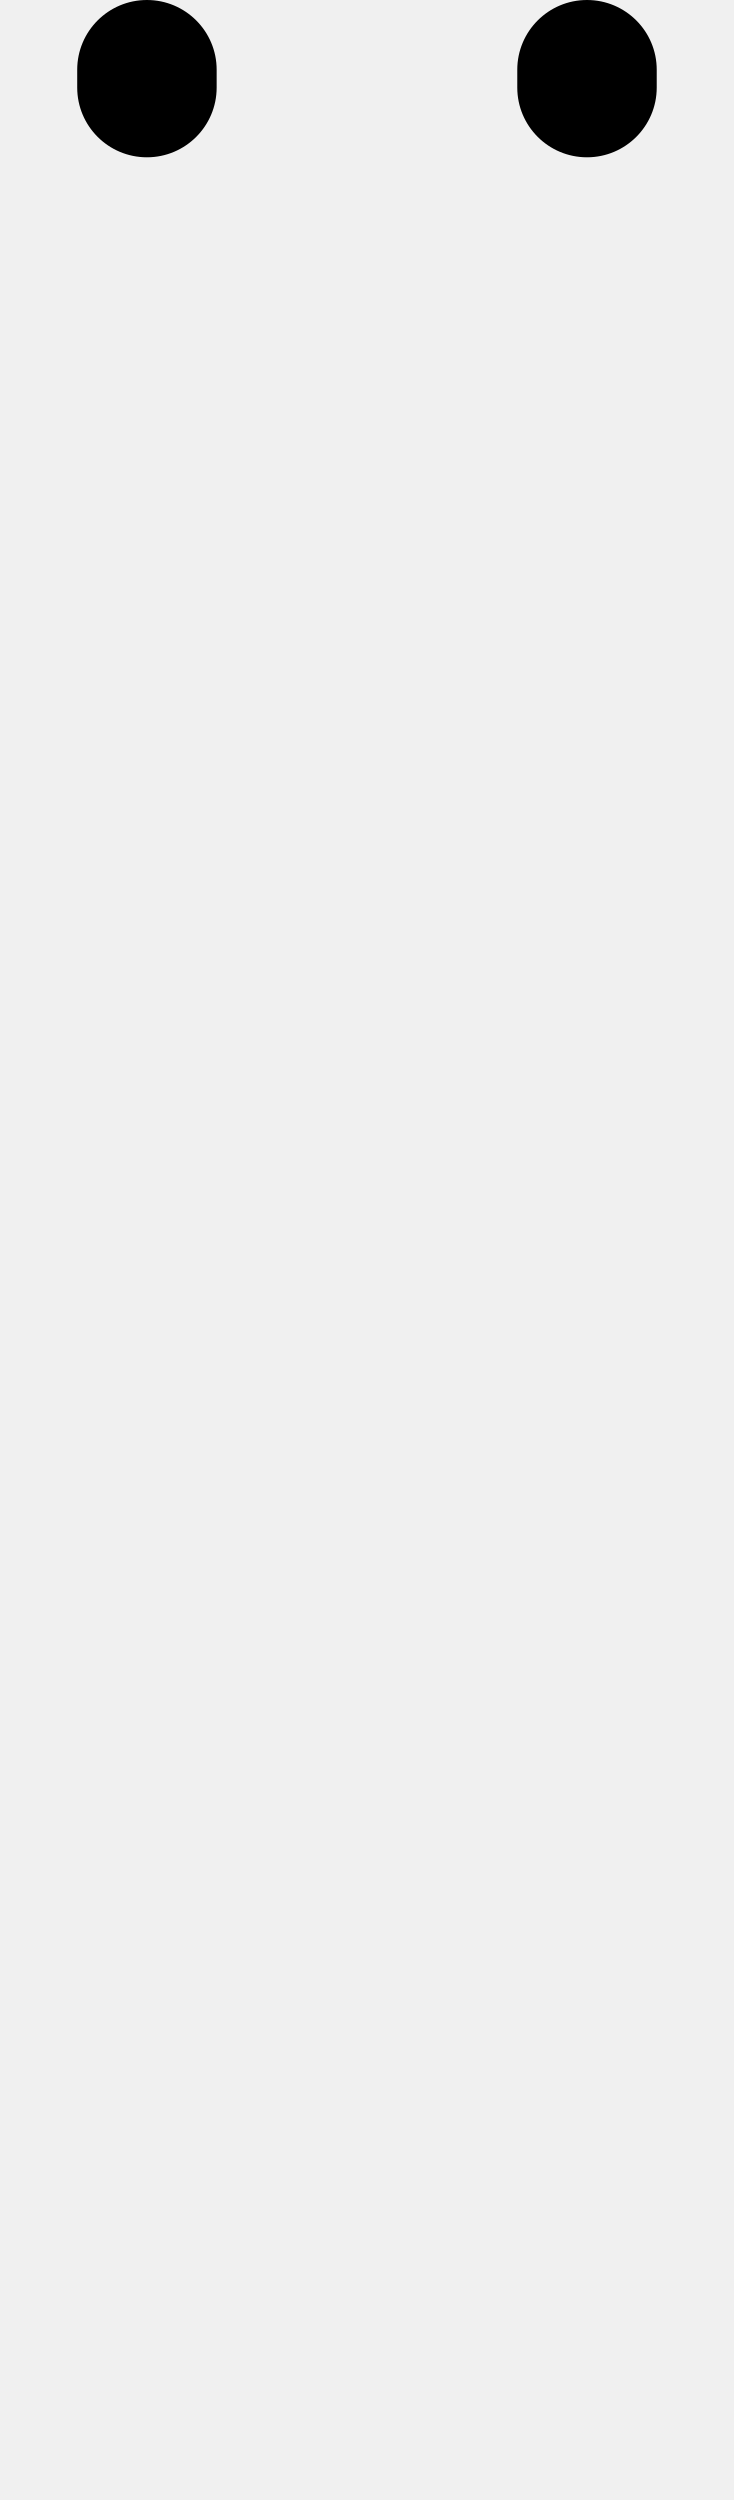
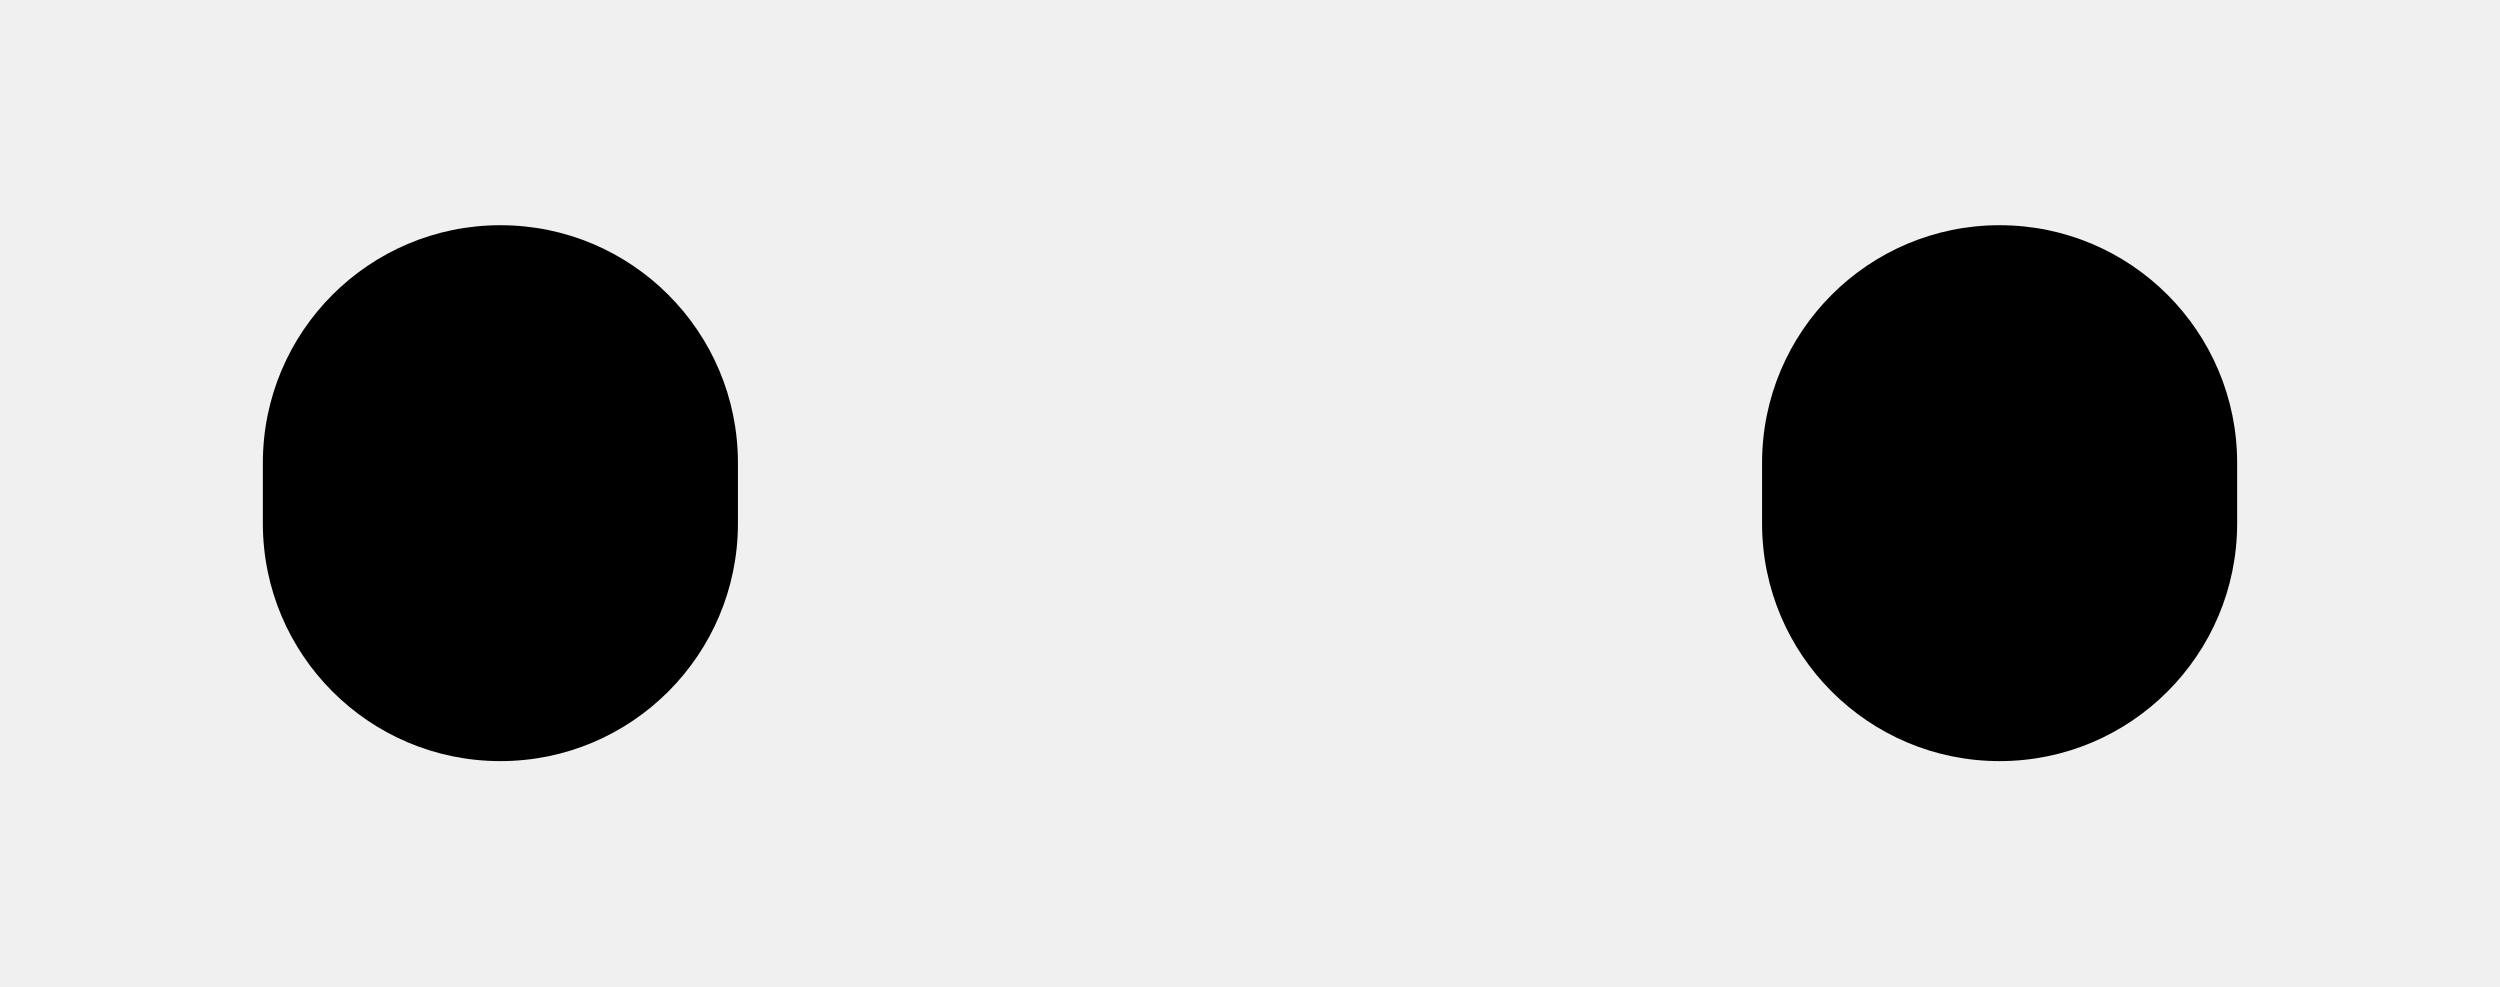
- <svg xmlns="http://www.w3.org/2000/svg" viewBox="0 0 76.04 259.05">
+ <svg xmlns="http://www.w3.org/2000/svg" viewBox="0 0 76.04 30">
  <defs>
    <style>
      .cls-1{fill:#fff;}
      .cls-2{fill:none;stroke:#000;stroke-miterlimit:10;stroke-width:1.17px;}
    </style>
  </defs>
-   <g id="Layer_2" data-name="Layer 2">
-     <g id="Layer_1-2" data-name="Layer 1">
-       <rect x="8" width="14.45" height="16.3" rx="7.23" />
-       <rect x="53.59" width="14.45" height="16.3" rx="7.23" transform="translate(121.64 16.3) rotate(-180)" />
+   <g transform="translate(0, 0)">
+     <g transform="translate(-0.005, 6.85)">
+       <g id="Layer_2" data-name="Layer 2">
+         <g id="Layer_1-2" data-name="Layer 1">
+           <rect x="8" width="14.45" height="16.3" rx="7.23" />
+           <rect x="53.59" width="14.45" height="16.3" rx="7.23" transform="translate(121.64 16.3) rotate(-180)" />
+         </g>
+       </g>
    </g>
  </g>
</svg>
